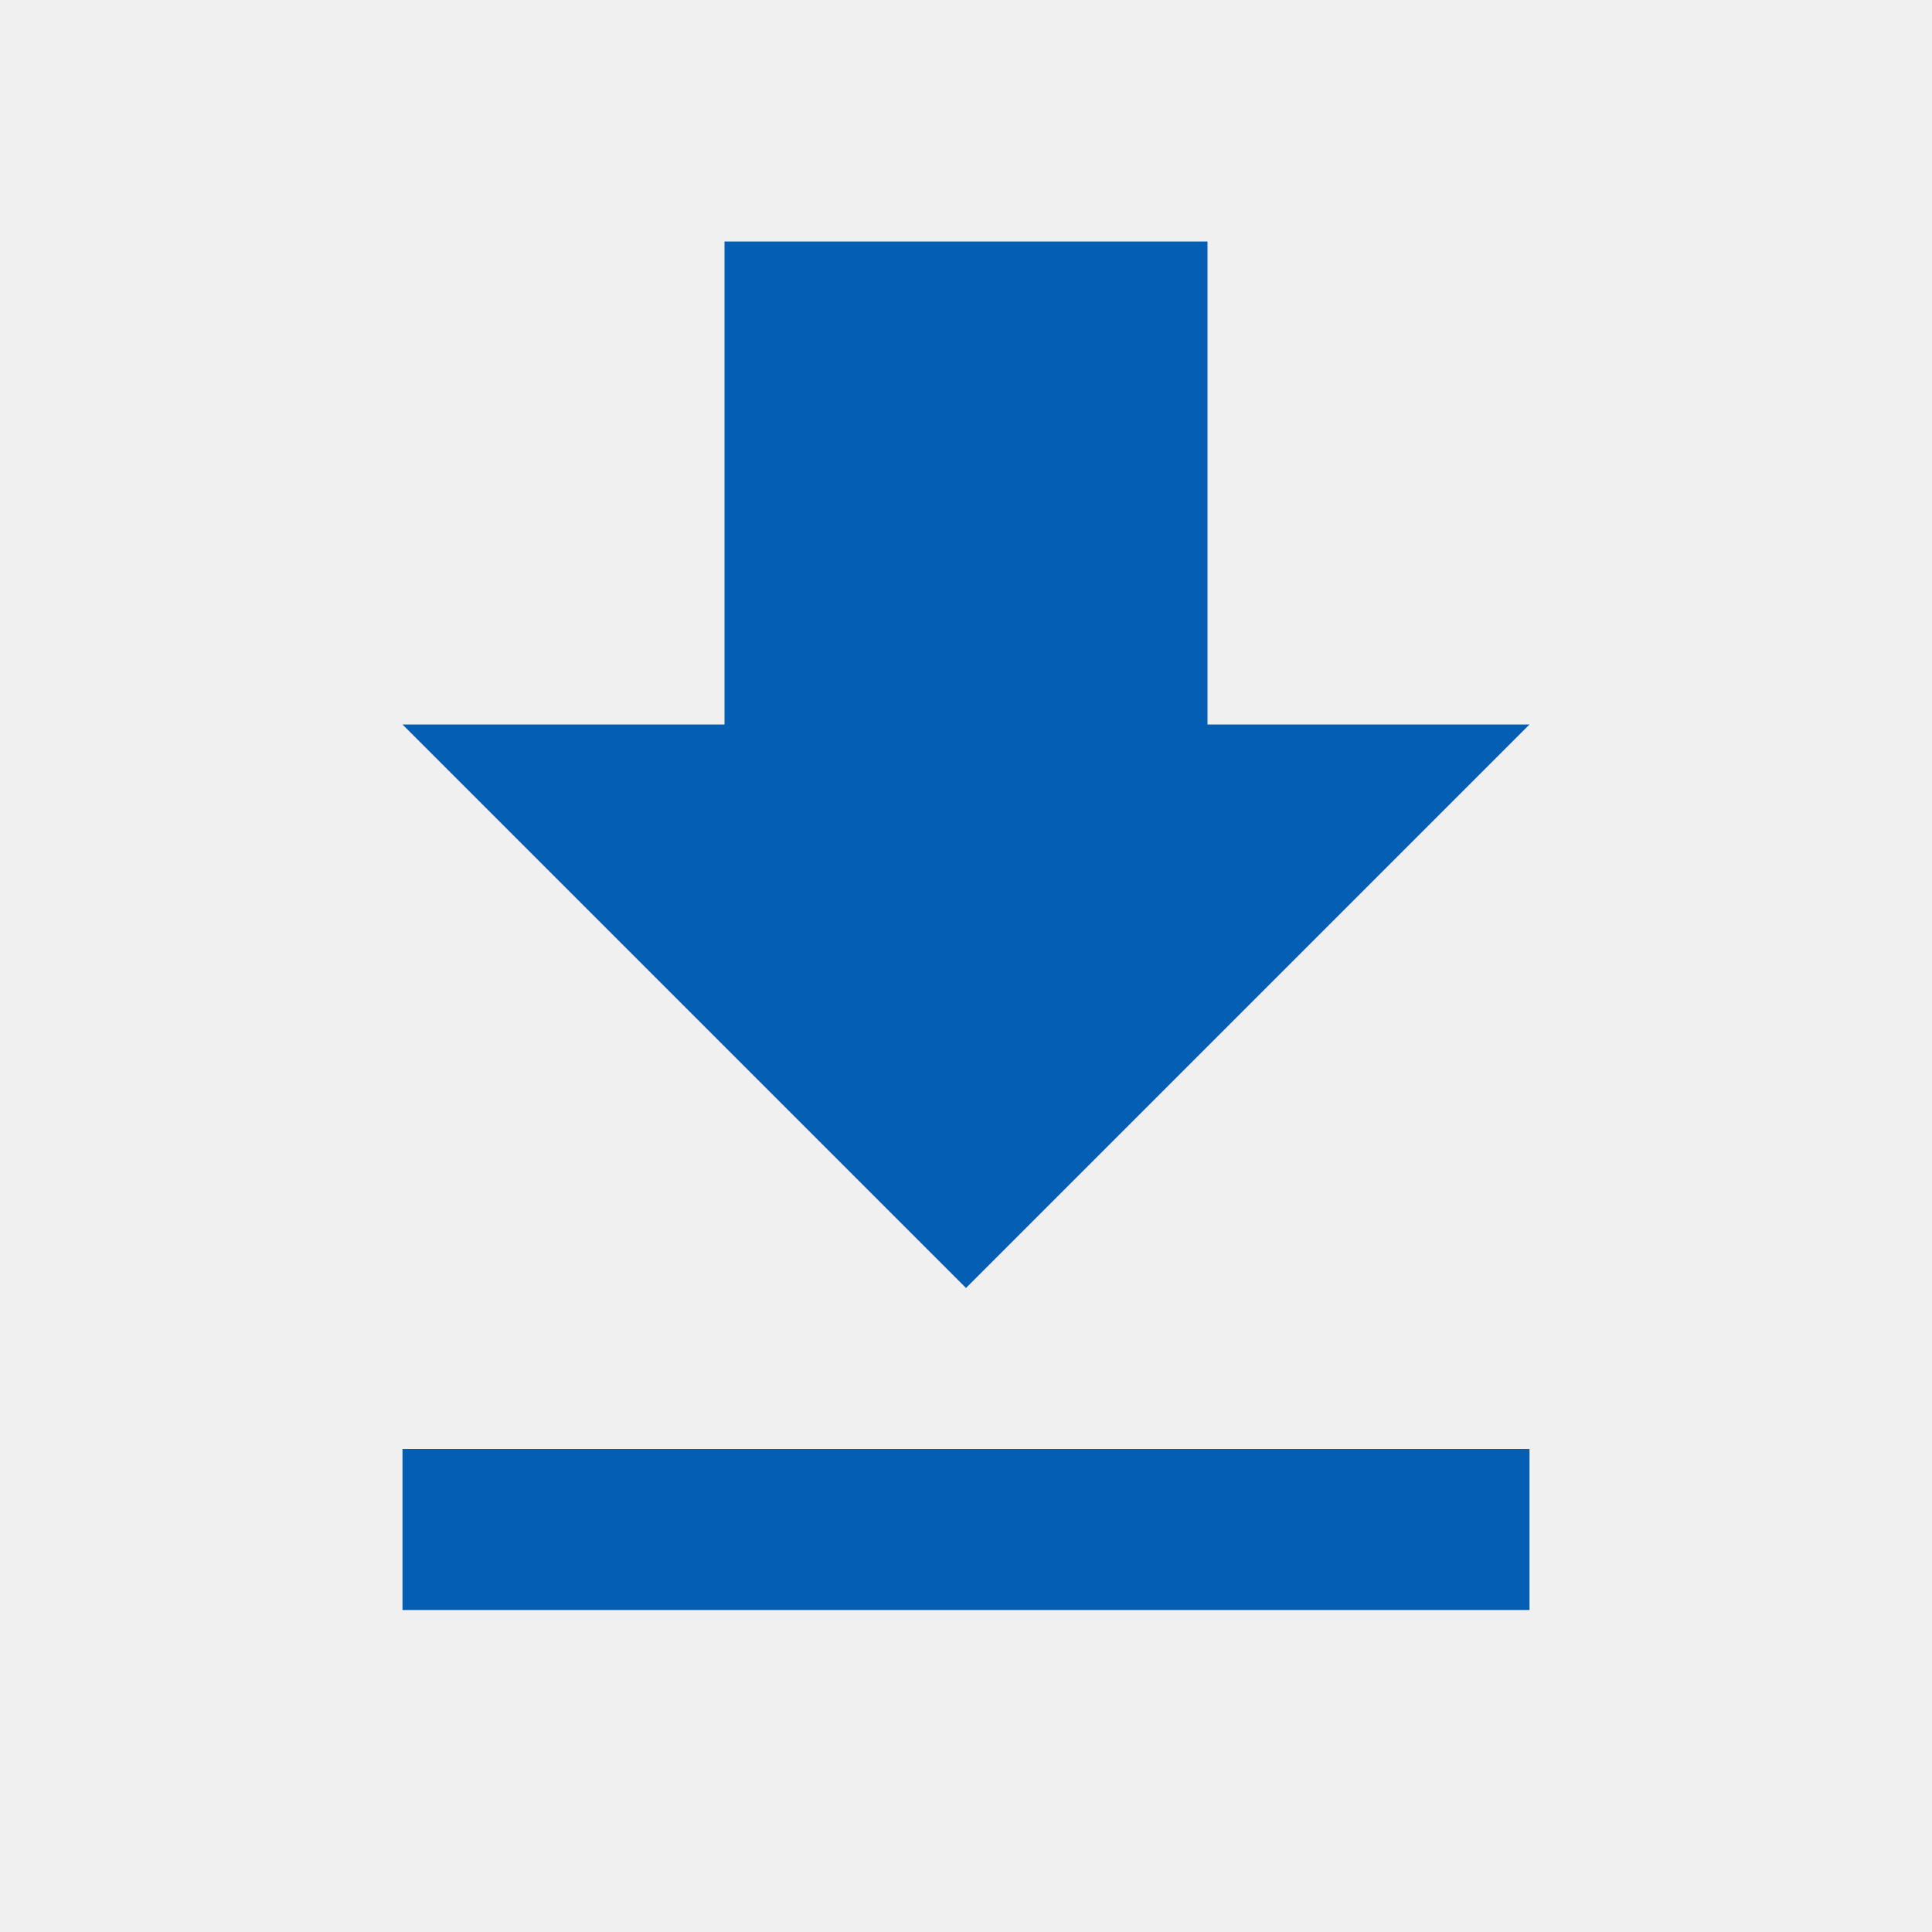
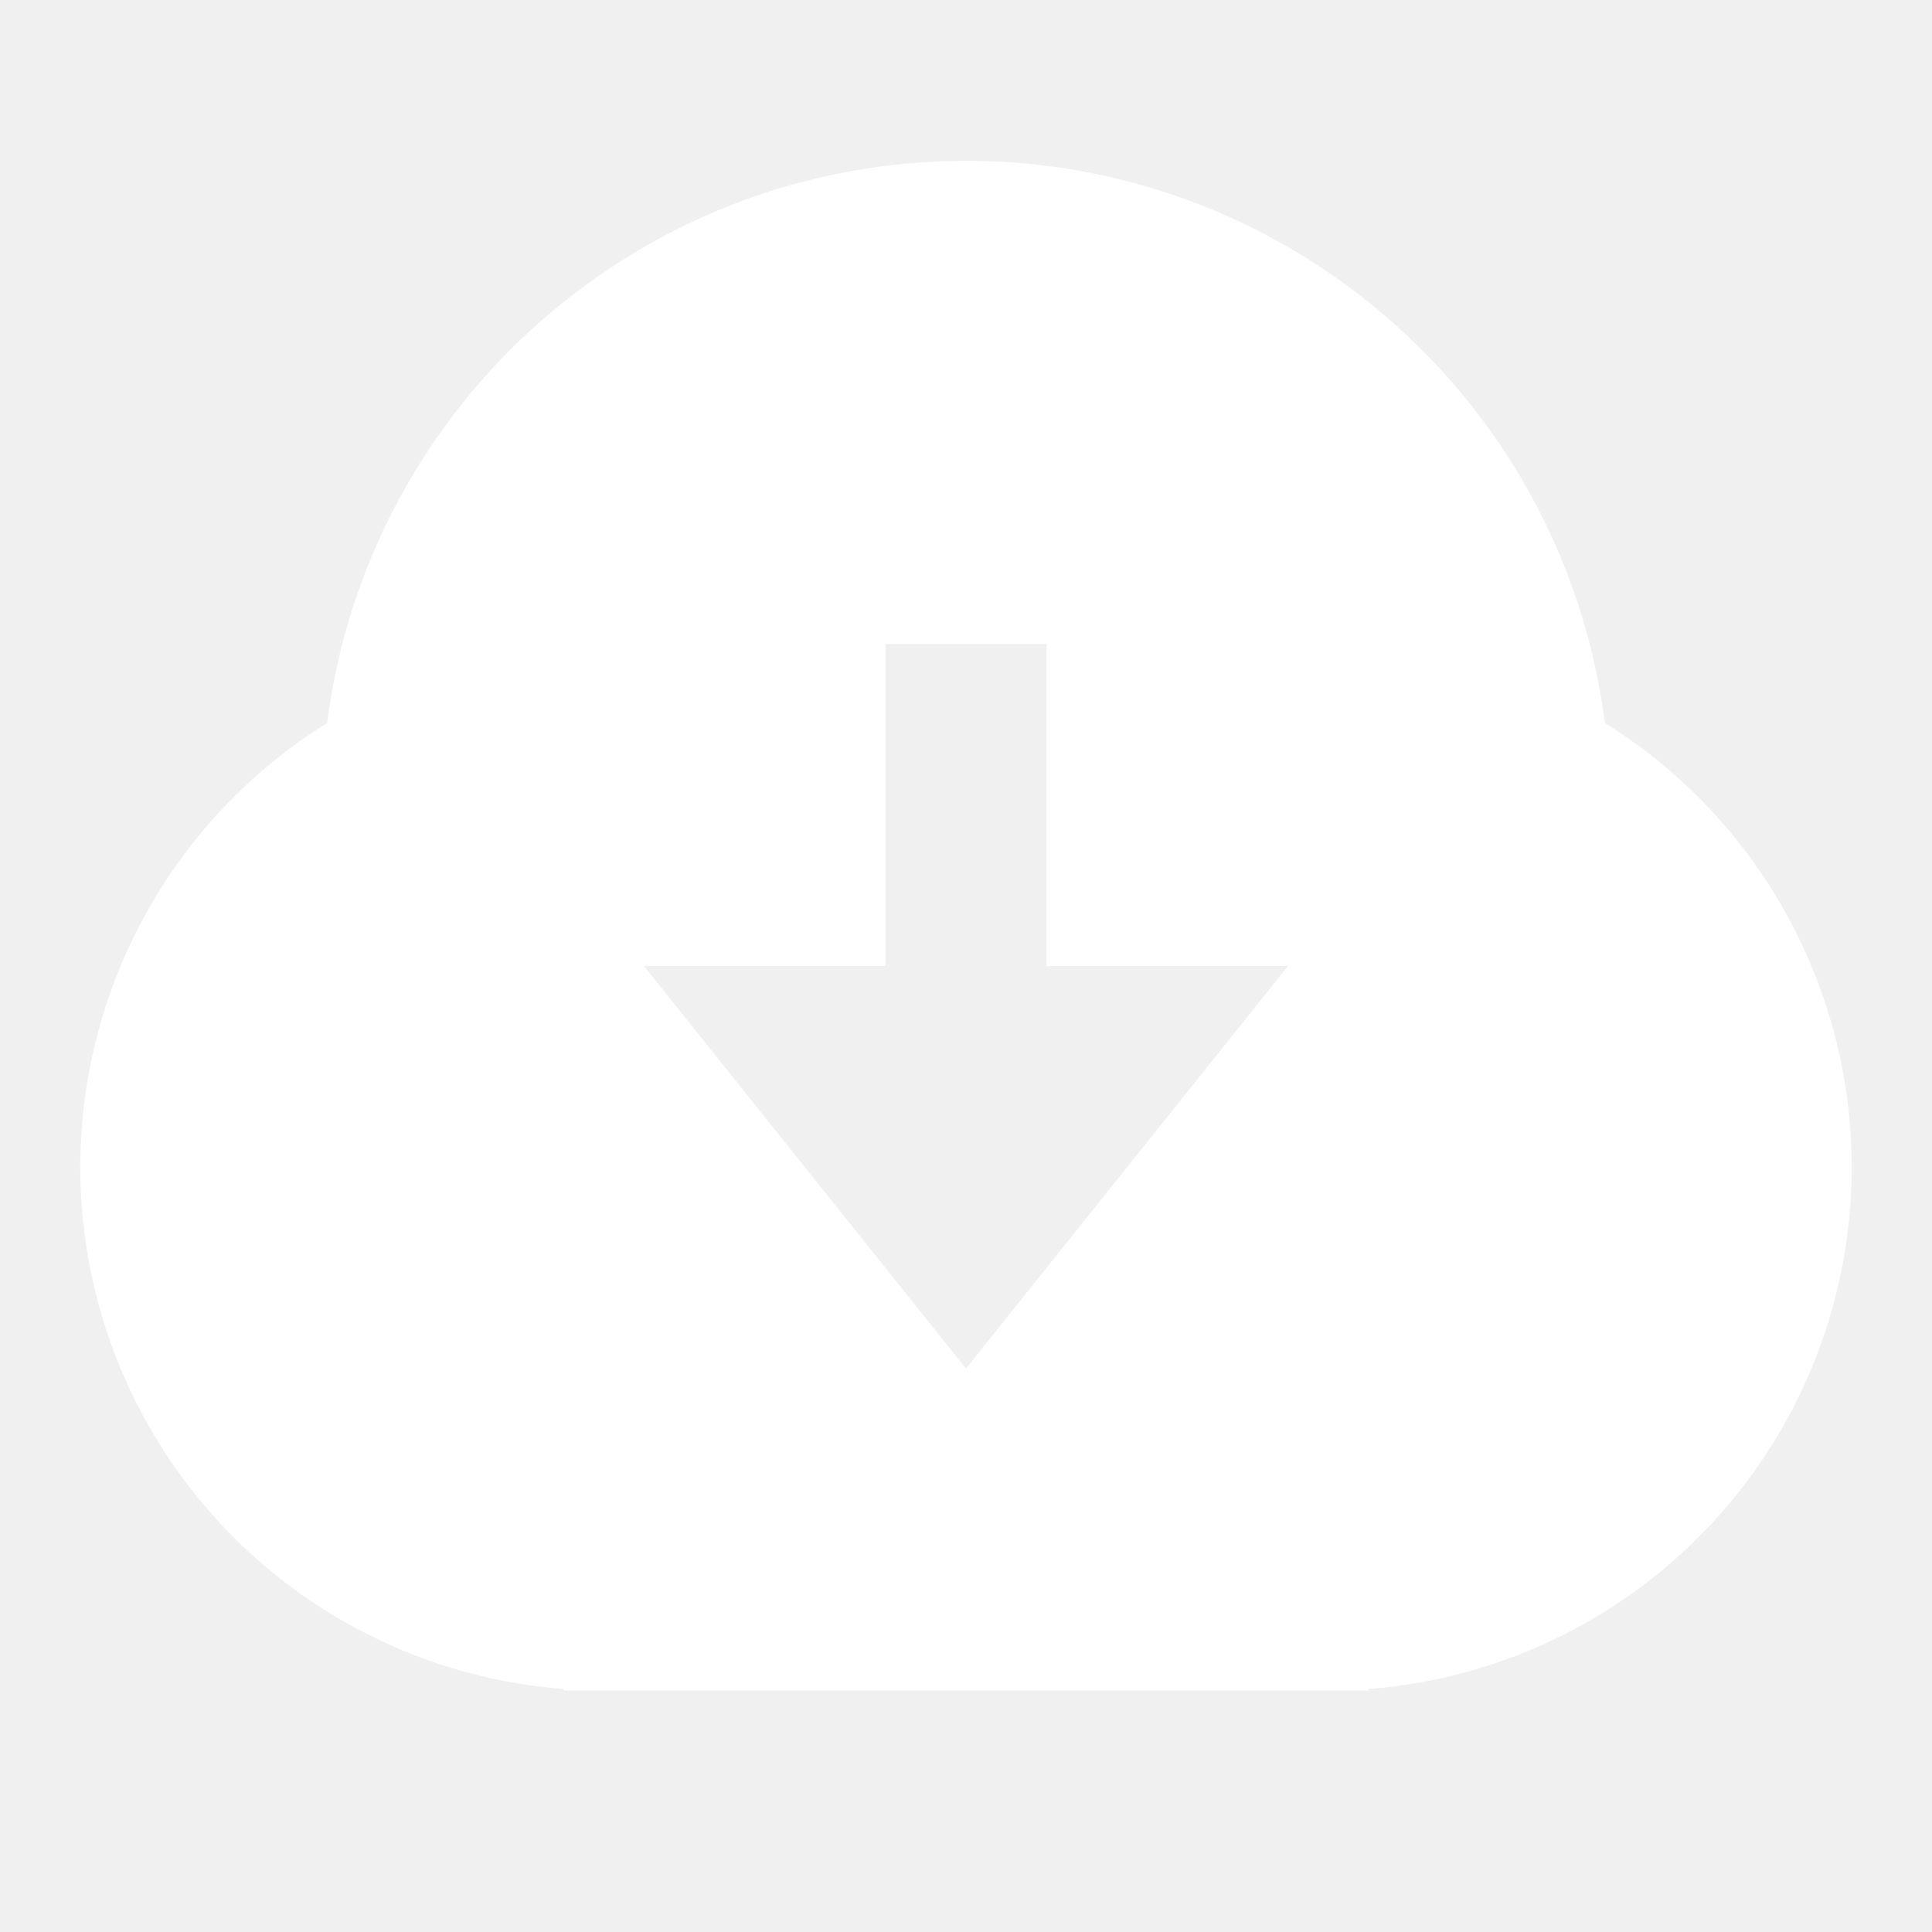
- <svg xmlns="http://www.w3.org/2000/svg" viewBox="0 0 24 24" style="pointer-events: none; display: block;">
-   <path fill="#045FB4" stroke="none" stroke-width="1" d="M19,9h-4V3H9v6H5l7,7L19,9z M5,18v2h14v-2H5z">
-   </path>
+ <svg xmlns="http://www.w3.org/2000/svg" width="800px" height="800px" viewBox="0 0 24 24" fill="#ffffff">
+   <g id="SVGRepo_bgCarrier" stroke-width="0" />
+   <g id="SVGRepo_tracerCarrier" stroke-linecap="round" stroke-linejoin="round" stroke="#CCCCCC" stroke-width="0.144" />
+   <g id="SVGRepo_iconCarrier">
+     <g>
+       <path fill="none" d="M0 0h24v24H0z" />
+       <path d="M7 20.981a6.5 6.5 0 0 1-2.936-12 8.001 8.001 0 0 1 15.872 0 6.5 6.5 0 0 1-2.936 12V21H7v-.019zM13 12V8h-2v4H8l4 5 4-5h-3z" />
+     </g>
+   </g>
</svg>
